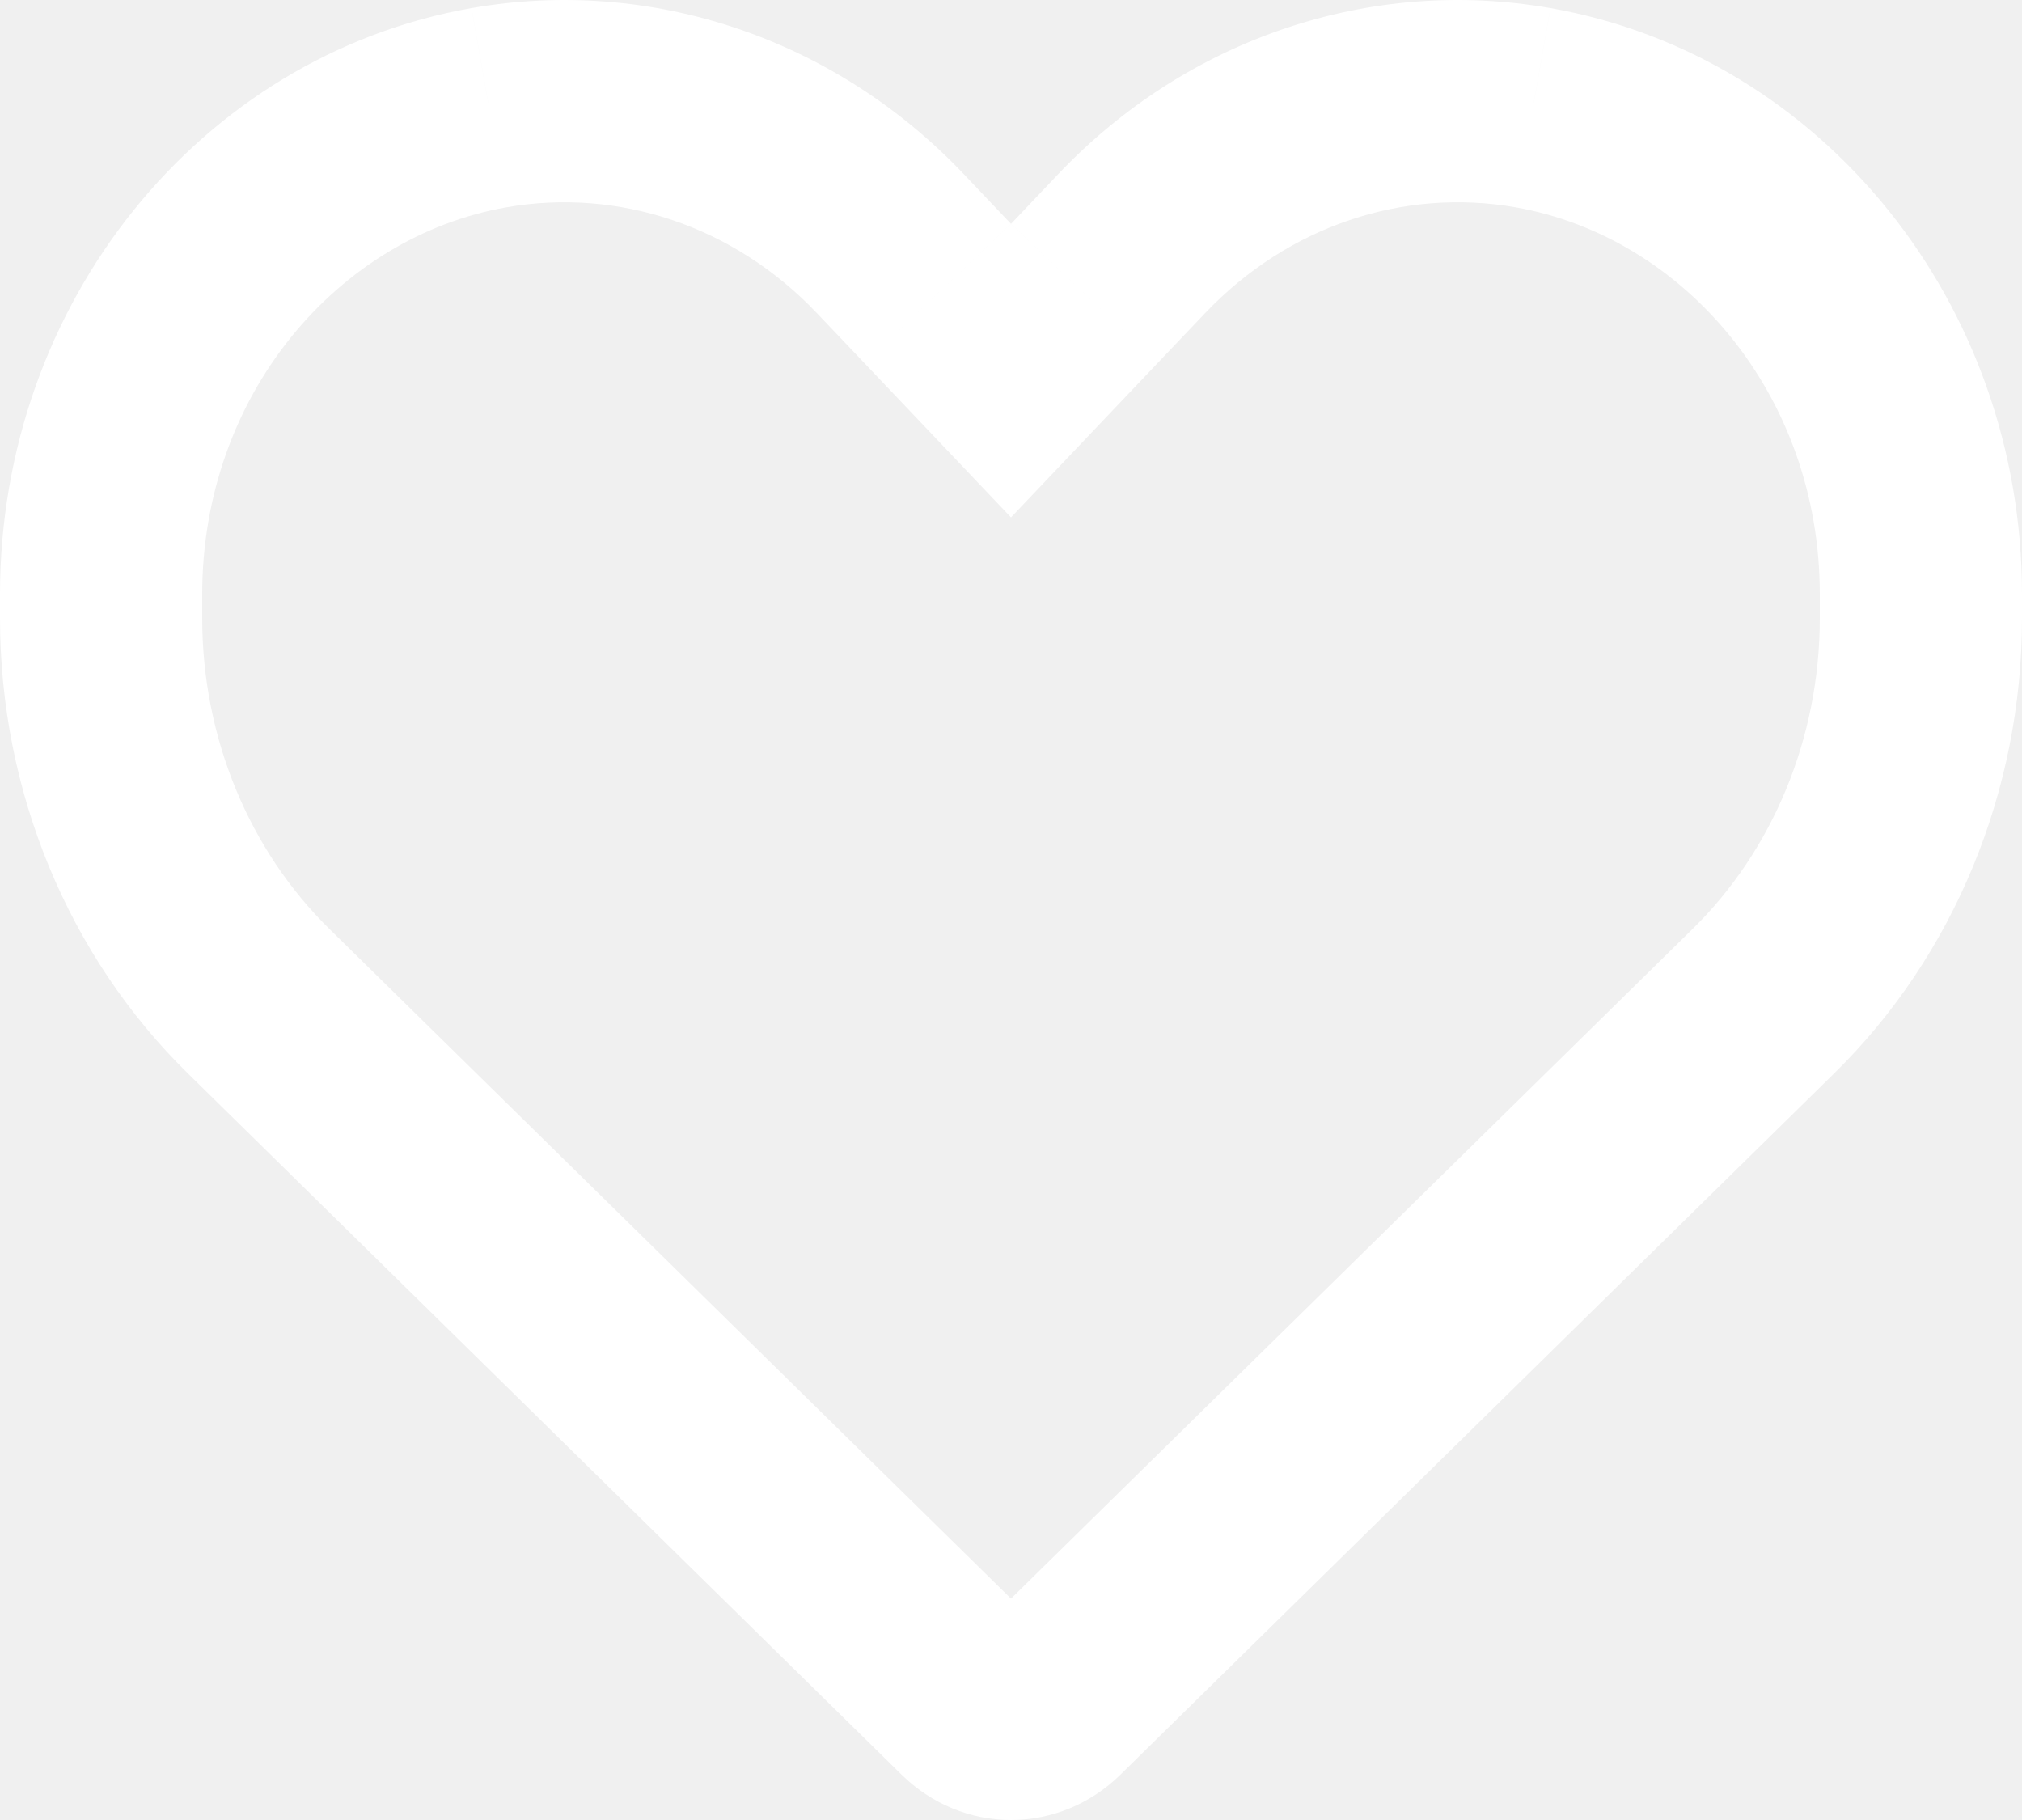
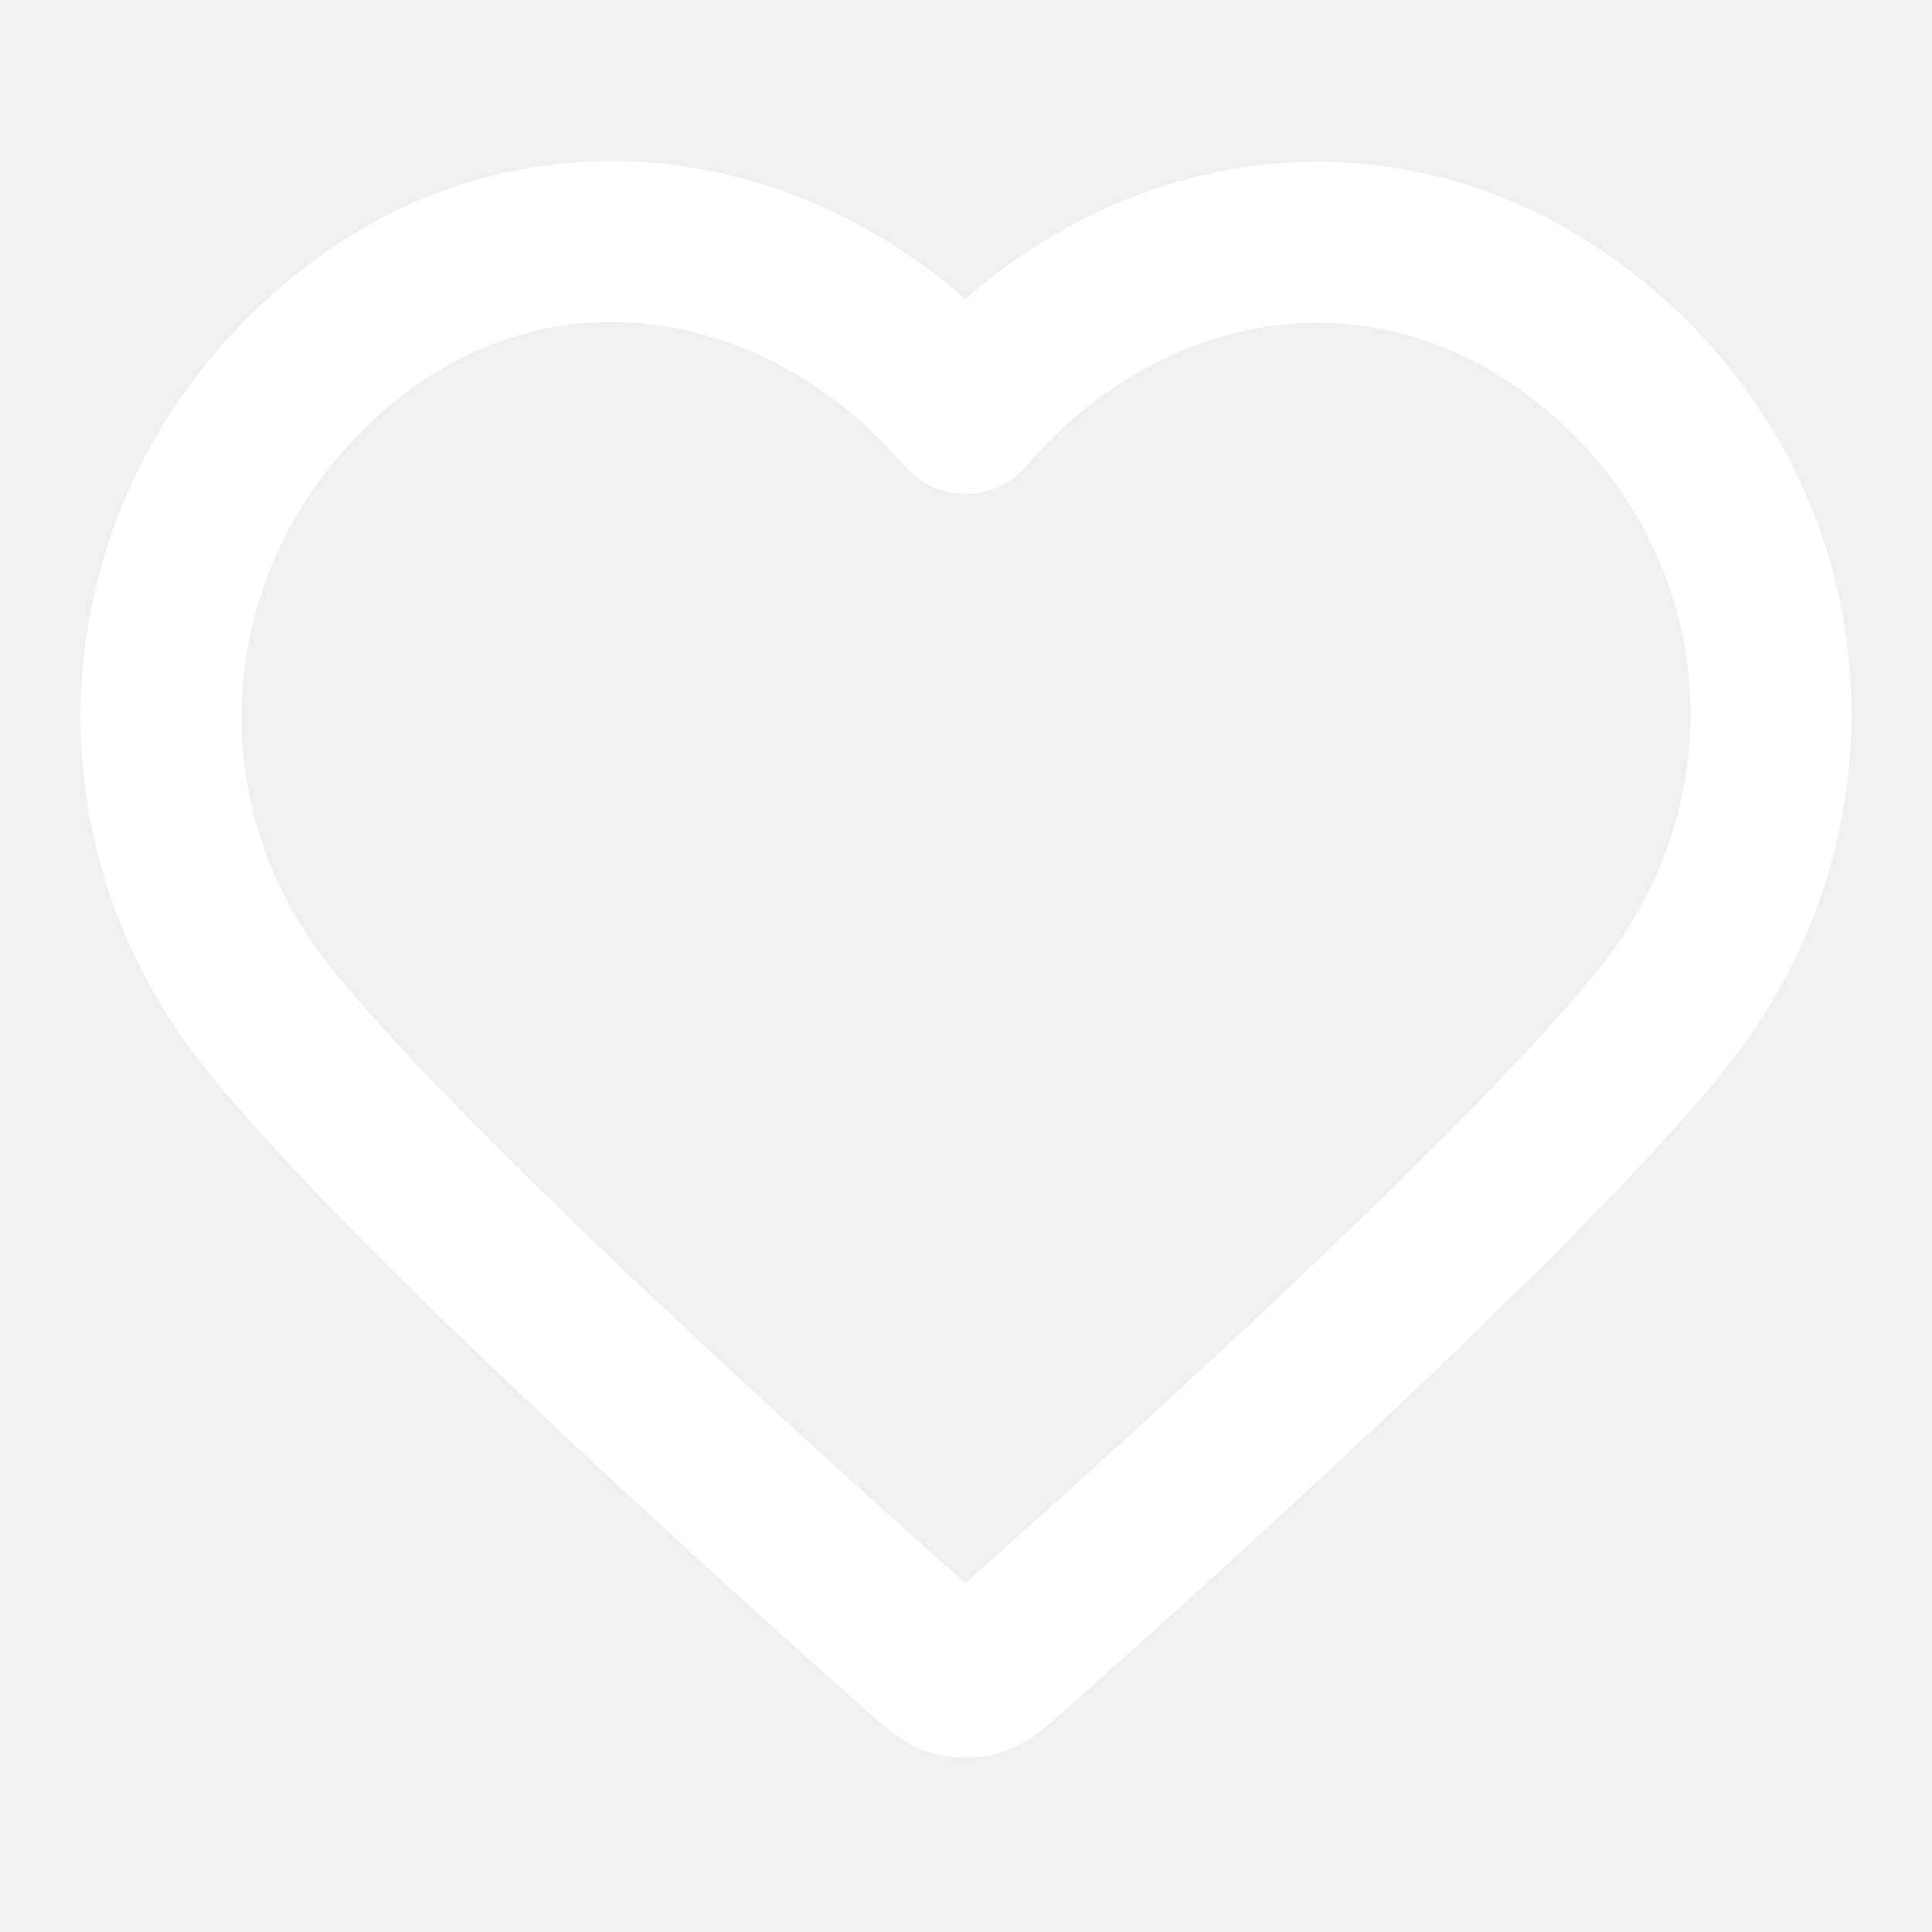
- <svg xmlns="http://www.w3.org/2000/svg" width="20" height="18" viewBox="0 0 20 18" fill="none">
-   <mask id="path-1-inside-1_3918_127" fill="white">
-     <path d="M1.859 10.617L8.918 17.552C9.211 17.84 9.598 18 10 18C10.402 18 10.789 17.84 11.082 17.552L18.141 10.617C19.328 9.453 20 7.821 20 6.115V5.877C20 3.003 18.027 0.553 15.336 0.08C13.555 -0.232 11.742 0.38 10.469 1.72L10 2.214L9.531 1.72C8.258 0.38 6.445 -0.232 4.664 0.08C1.973 0.553 0 3.003 0 5.877V6.115C0 7.821 0.672 9.453 1.859 10.617Z" />
-   </mask>
-   <path d="M1.859 10.617L3.261 9.19L3.259 9.188L1.859 10.617ZM8.918 17.552L7.516 18.979L7.516 18.979L8.918 17.552ZM11.082 17.552L12.483 18.979L12.484 18.979L11.082 17.552ZM18.141 10.617L16.741 9.188L16.739 9.19L18.141 10.617ZM15.336 0.08L15.682 -1.89L15.681 -1.89L15.336 0.08ZM10 2.214L8.55 3.591L10 5.117L11.45 3.591L10 2.214ZM4.664 0.08L4.319 -1.89L4.318 -1.89L4.664 0.08ZM0.458 12.043L7.516 18.979L10.32 16.125L3.261 9.19L0.458 12.043ZM7.516 18.979C8.174 19.625 9.061 20 10 20V16C10.135 16 10.248 16.055 10.319 16.125L7.516 18.979ZM10 20C10.94 20 11.826 19.625 12.483 18.979L9.681 16.125C9.752 16.055 9.865 16 10 16V20ZM12.484 18.979L19.542 12.043L16.739 9.19L9.68 16.125L12.484 18.979ZM19.54 12.045C21.125 10.493 22 8.34 22 6.115H18C18 7.302 17.531 8.414 16.741 9.188L19.54 12.045ZM22 6.115V5.877H18V6.115H22ZM22 5.877C22 2.105 19.4 -1.237 15.682 -1.89L14.99 2.05C16.654 2.342 18 3.901 18 5.877H22ZM15.681 -1.89C13.221 -2.321 10.74 -1.468 9.019 0.343L11.919 3.098C12.745 2.229 13.889 1.857 14.99 2.05L15.681 -1.89ZM9.019 0.343L8.55 0.836L11.45 3.591L11.919 3.098L9.019 0.343ZM11.45 0.836L10.981 0.343L8.081 3.098L8.55 3.591L11.45 0.836ZM10.981 0.343C9.26 -1.468 6.779 -2.321 4.319 -1.89L5.01 2.05C6.111 1.857 7.256 2.229 8.081 3.098L10.981 0.343ZM4.318 -1.89C0.6 -1.237 -2 2.105 -2 5.877H2C2 3.901 3.346 2.342 5.01 2.05L4.318 -1.89ZM-2 5.877V6.115H2V5.877H-2ZM-2 6.115C-2 8.34 -1.125 10.493 0.46 12.045L3.259 9.188C2.469 8.414 2 7.302 2 6.115H-2Z" fill="white" mask="url(#path-1-inside-1_3918_127)" />
+ <svg xmlns="http://www.w3.org/2000/svg" width="24" height="24" viewBox="0 0 24 24" fill="none">
+   <path fill-rule="evenodd" clip-rule="evenodd" d="M11.993 5.136C9.994 2.798 6.66 2.17 4.155 4.31C1.65 6.45 1.297 10.029 3.264 12.56C4.9 14.665 9.85 19.104 11.472 20.541C11.654 20.702 11.744 20.782 11.85 20.814C11.943 20.841 12.044 20.841 12.136 20.814C12.242 20.782 12.333 20.702 12.514 20.541C14.136 19.104 19.087 14.665 20.722 12.56C22.689 10.029 22.38 6.428 19.832 4.31C17.284 2.192 13.992 2.798 11.993 5.136Z" stroke="white" stroke-width="2" stroke-linecap="round" stroke-linejoin="round" />
</svg>
